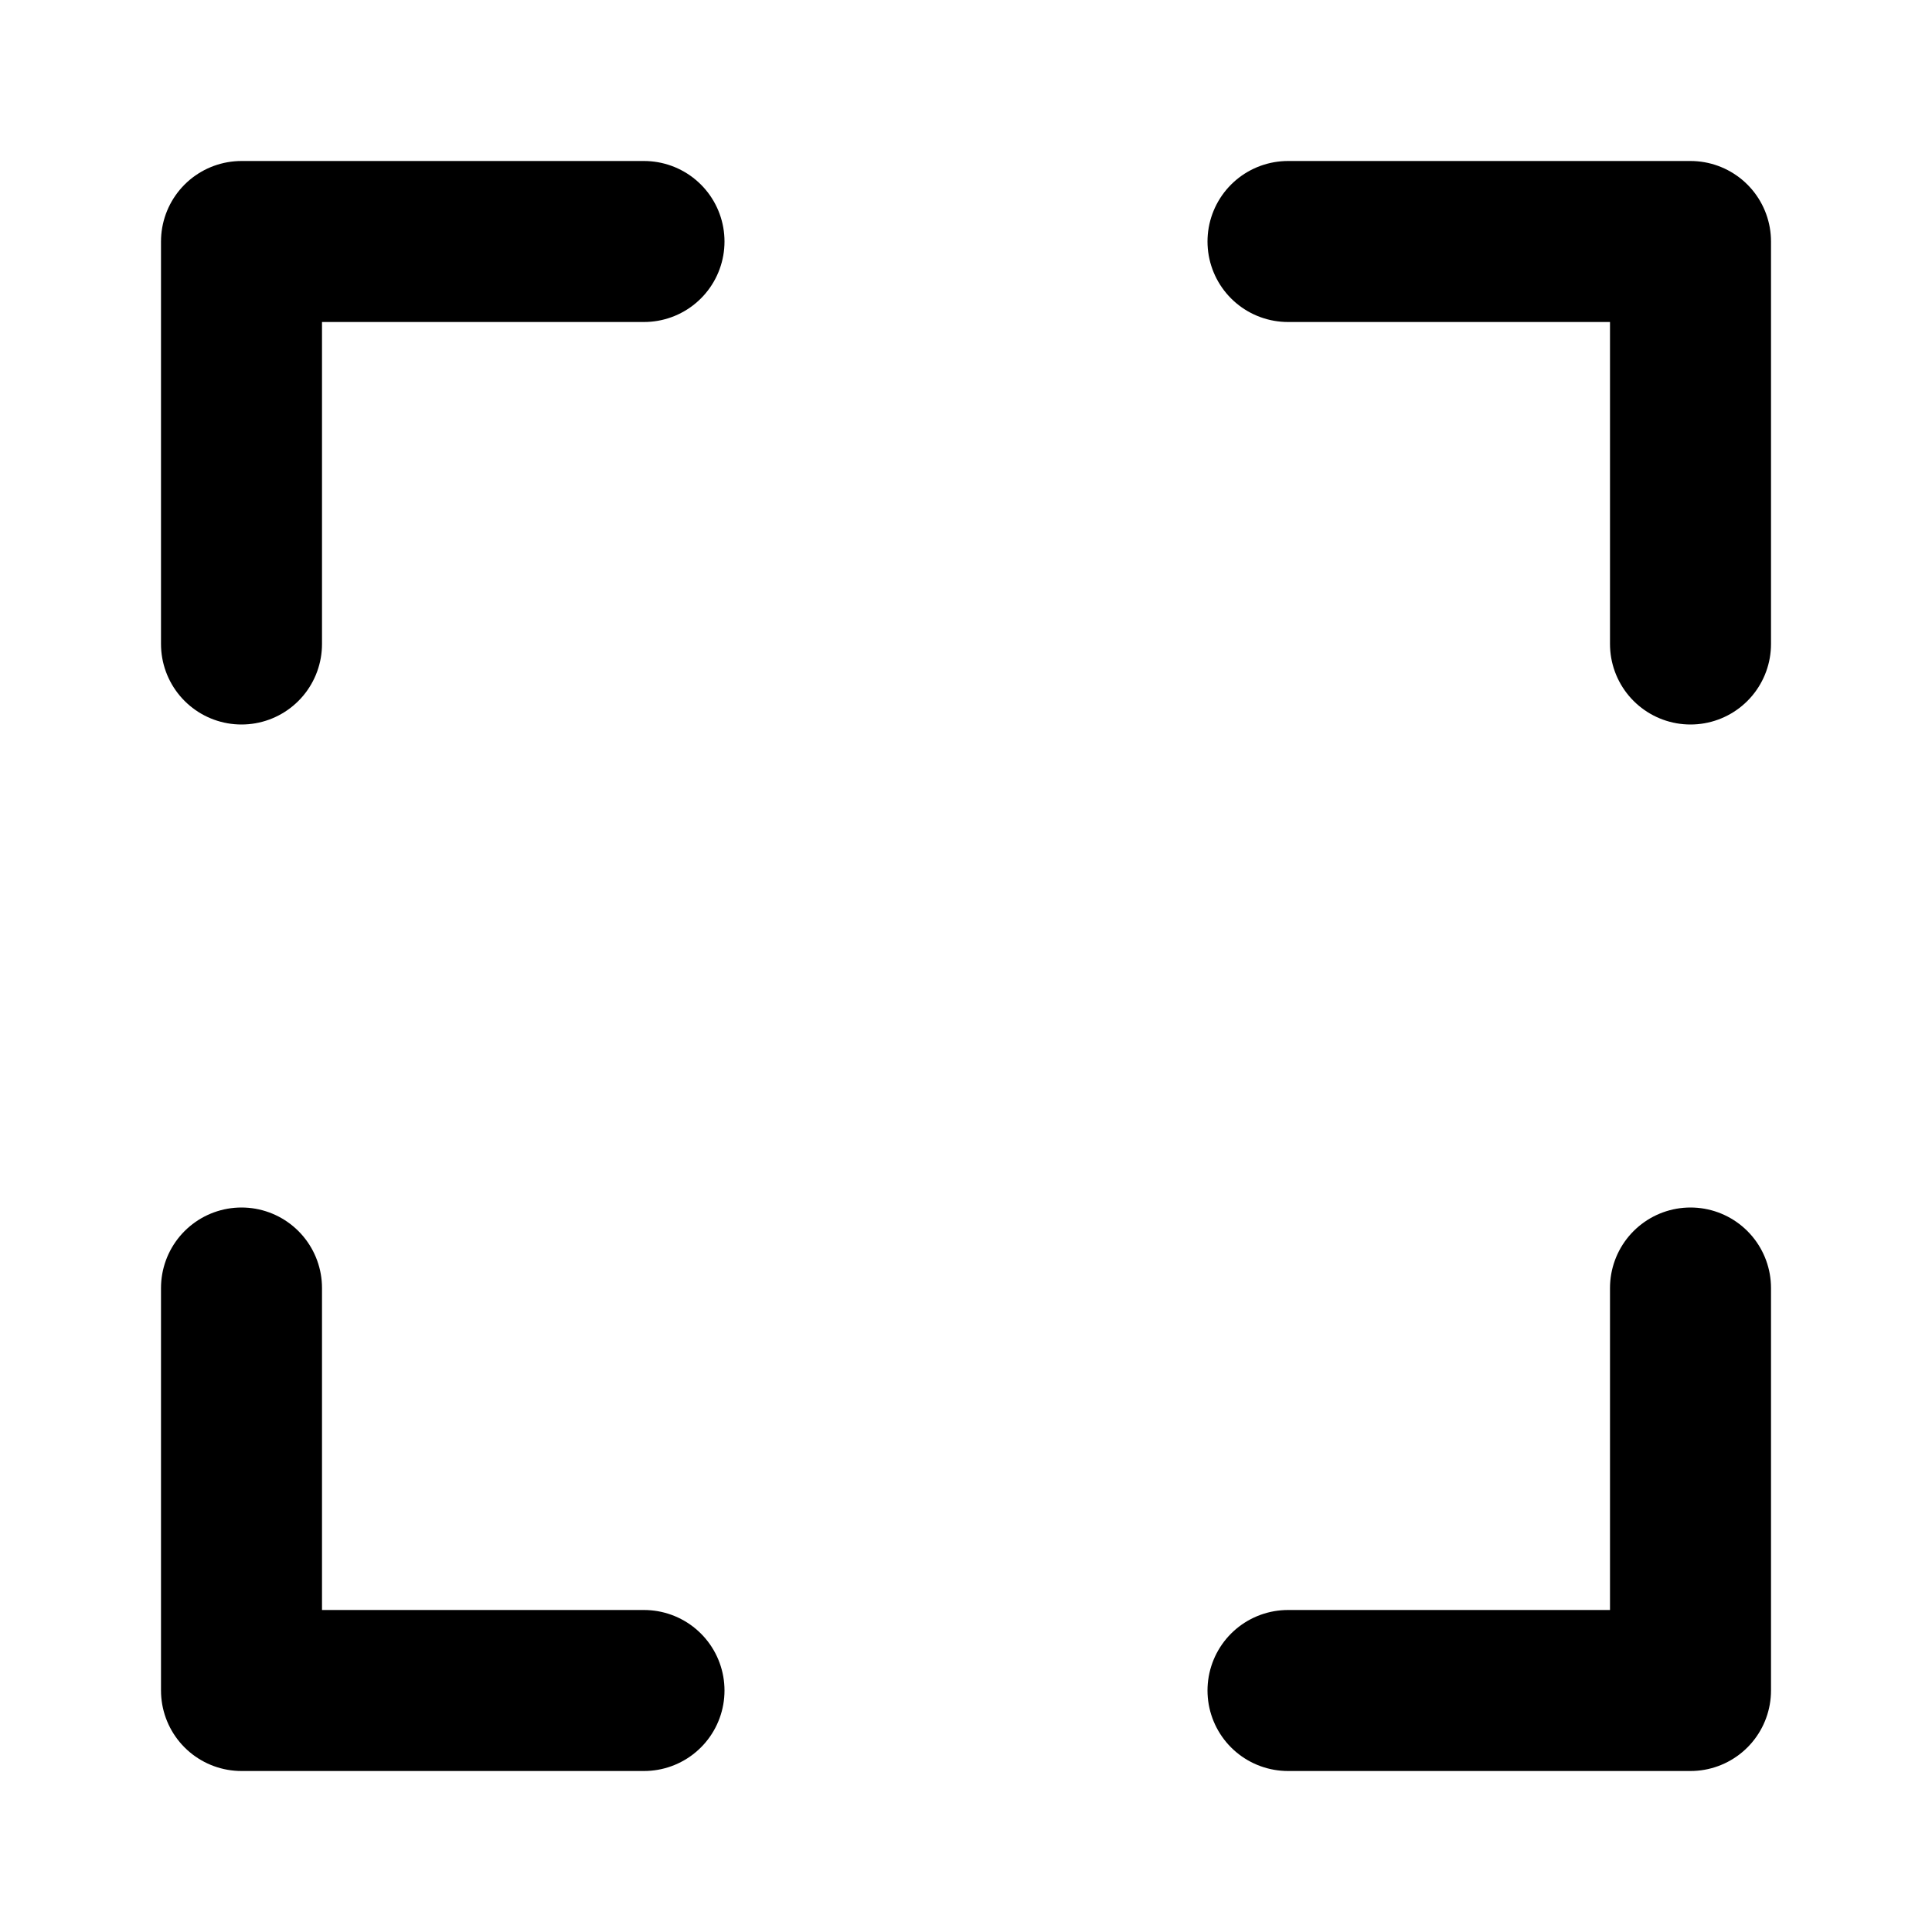
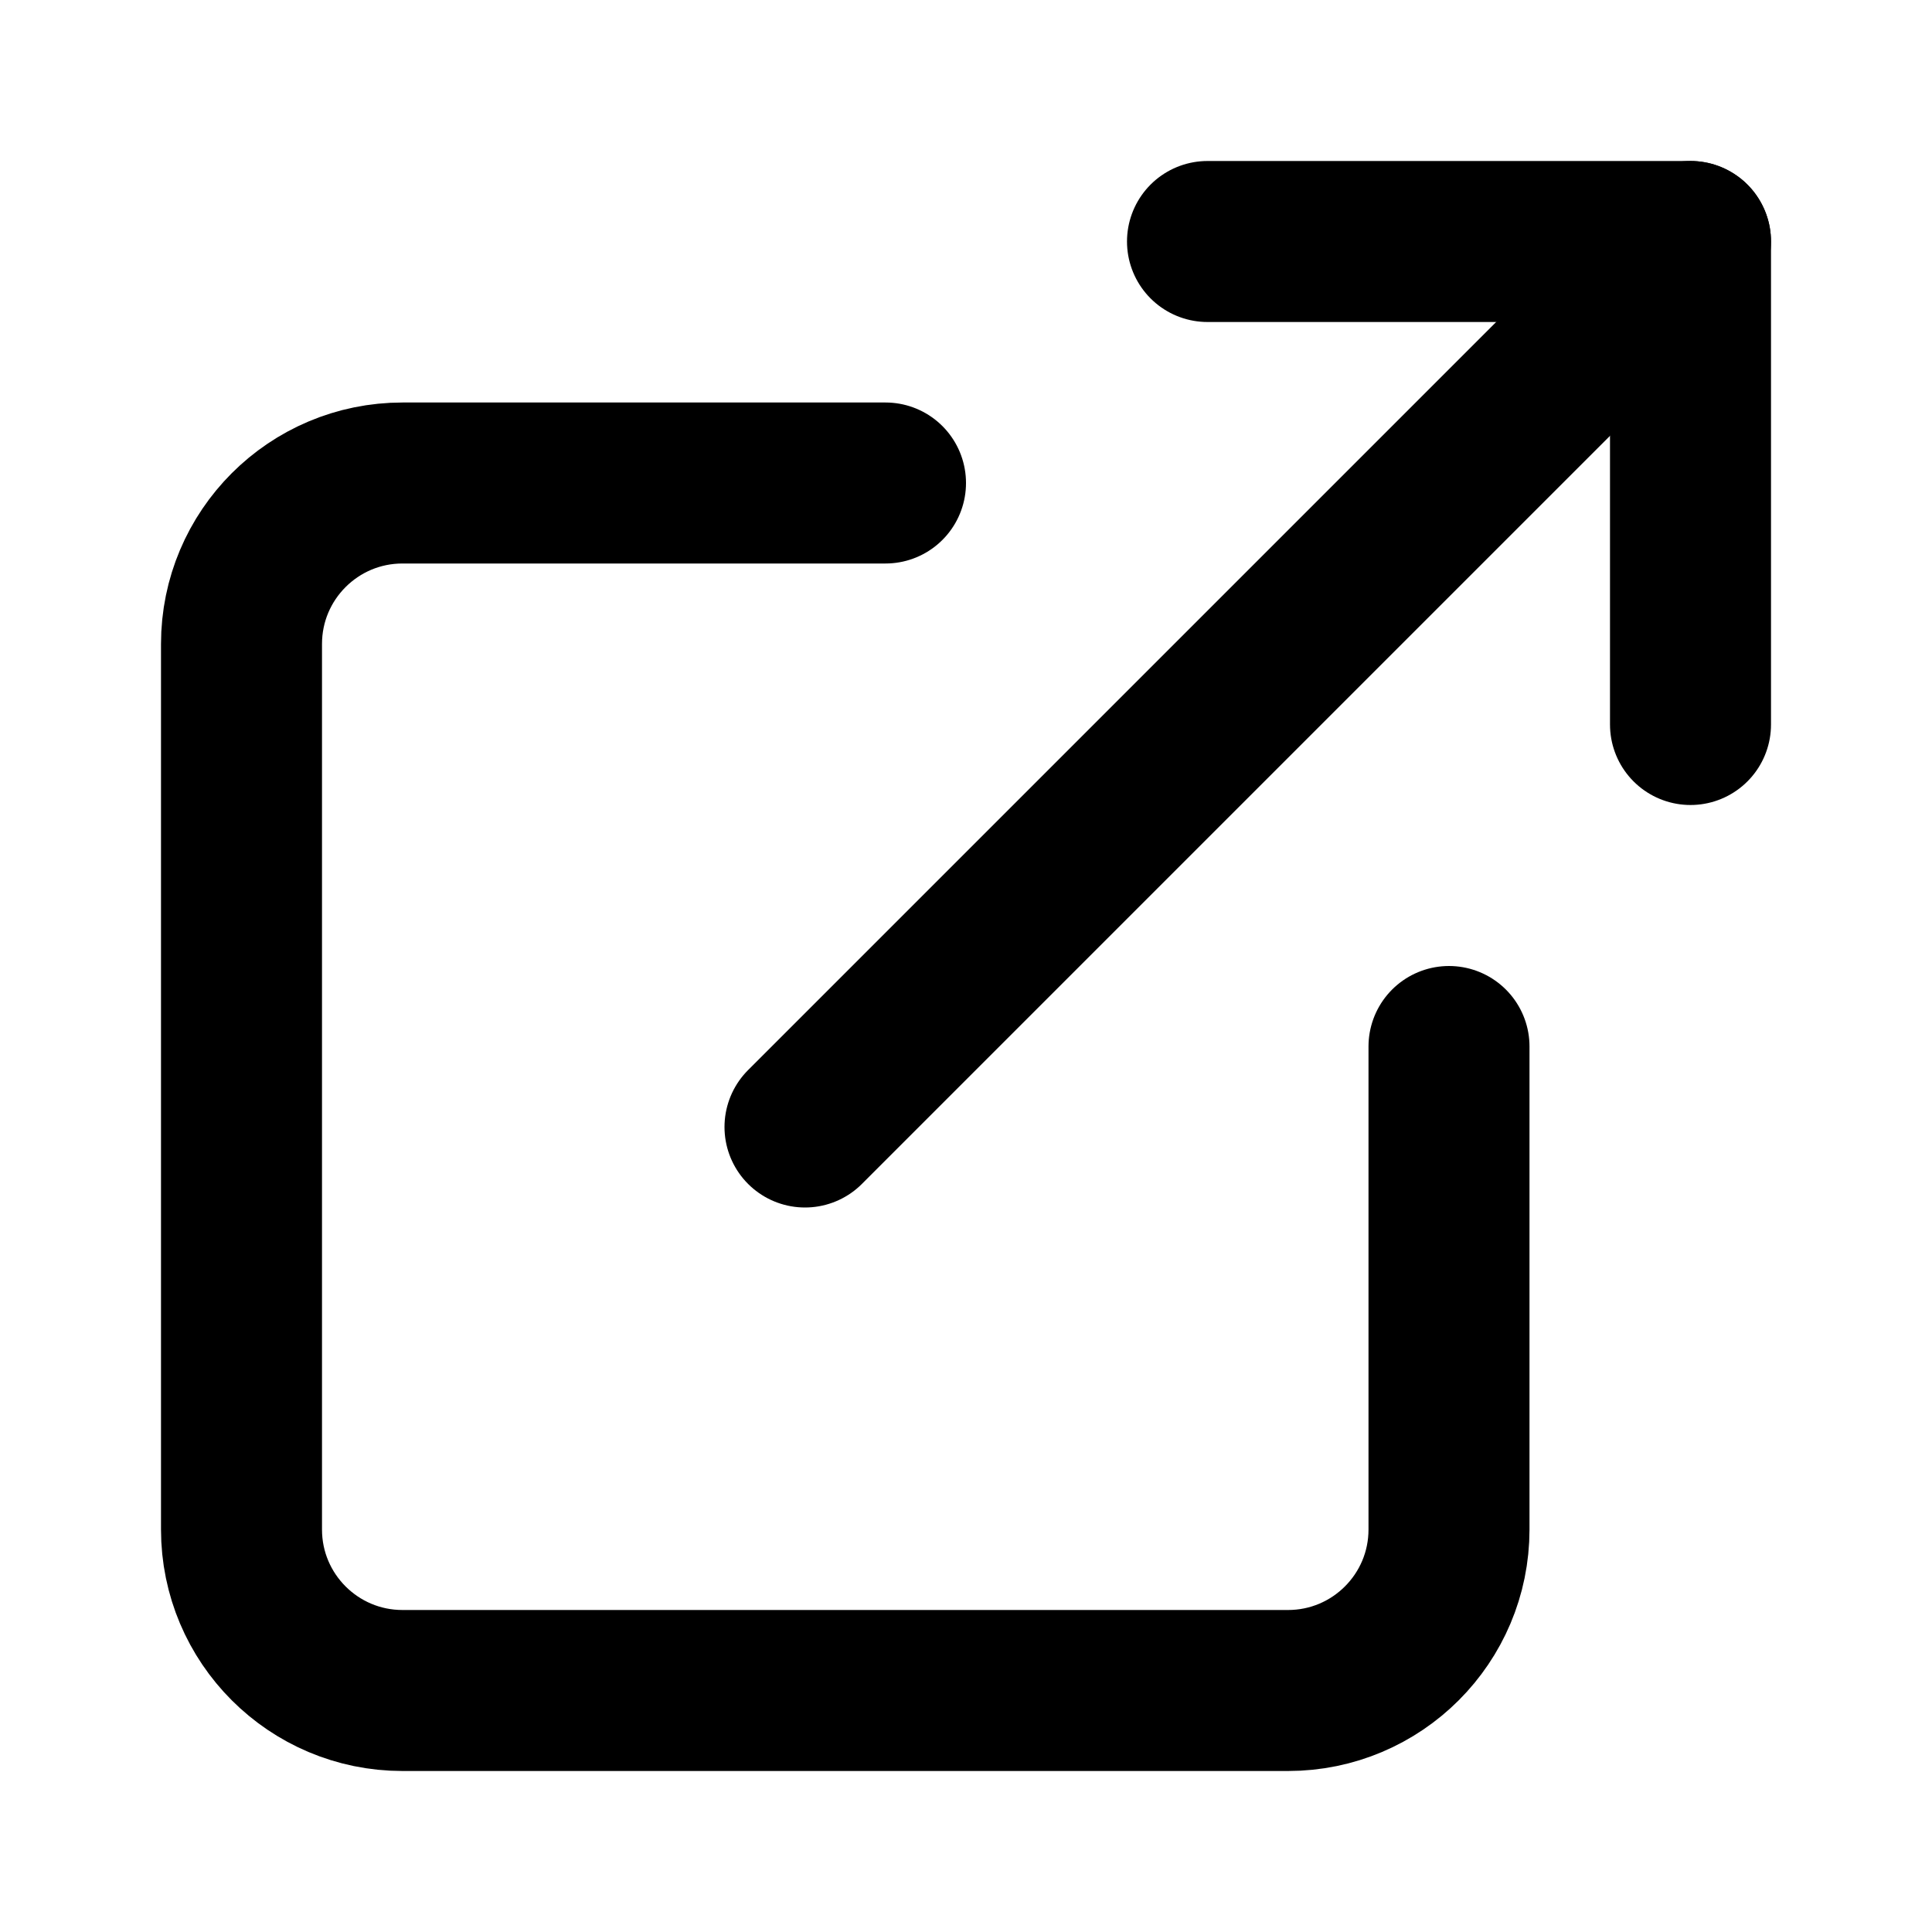
<svg xmlns="http://www.w3.org/2000/svg" viewBox="0 0 24 24" fill="none">
-   <polyline points="8 3 3 3 3 8" stroke="currentColor" stroke-width="2" stroke-linecap="round" stroke-linejoin="round" />
-   <polyline points="16 3 21 3 21 8" stroke="currentColor" stroke-width="2" stroke-linecap="round" stroke-linejoin="round" />
-   <polyline points="8 21 3 21 3 16" stroke="currentColor" stroke-width="2" stroke-linecap="round" stroke-linejoin="round" />
-   <polyline points="16 21 21 21 21 16" stroke="currentColor" stroke-width="2" stroke-linecap="round" stroke-linejoin="round" />
+   <path d="M18 13v6a2 2 0 0 1-2 2H5a2 2 0 0 1-2-2V8a2 2 0 0 1 2-2h6" stroke="currentColor" stroke-width="2" stroke-linecap="round" stroke-linejoin="round" />
+   <polyline points="15,3 21,3 21,9" stroke="currentColor" stroke-width="2" stroke-linecap="round" stroke-linejoin="round" />
+   <line x1="10" y1="14" x2="21" y2="3" stroke="currentColor" stroke-width="2" stroke-linecap="round" stroke-linejoin="round" />
</svg>
